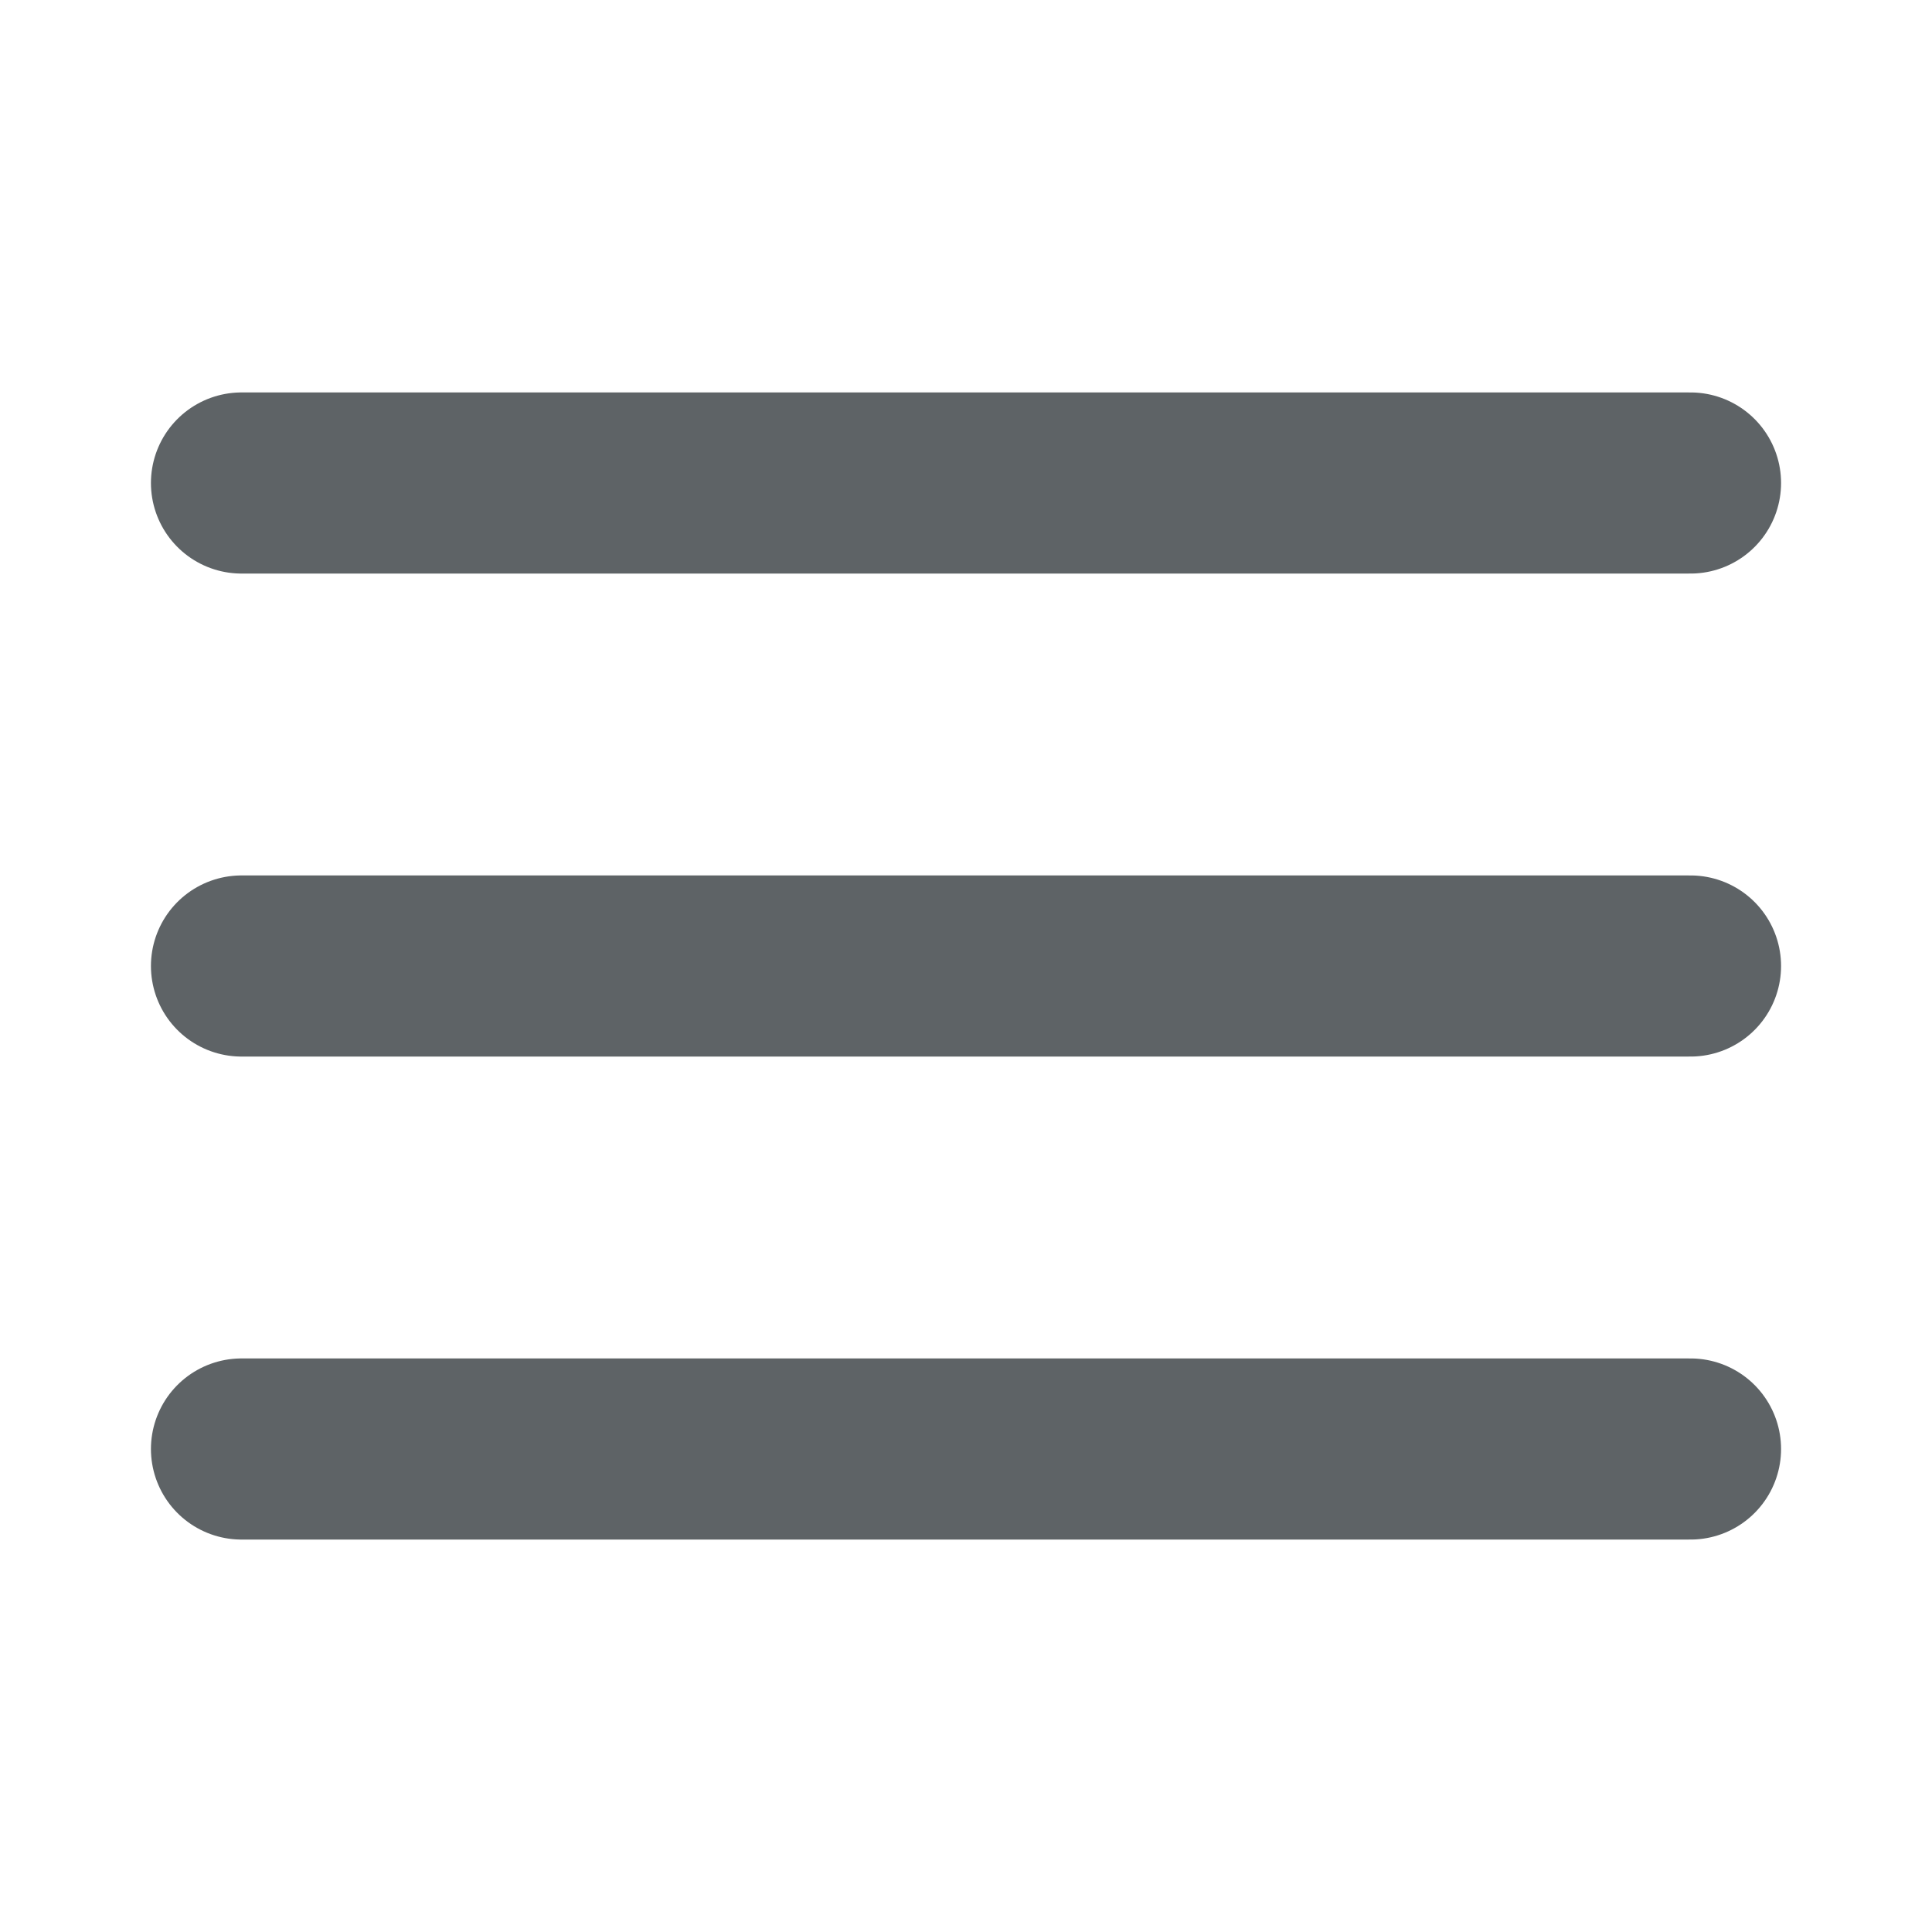
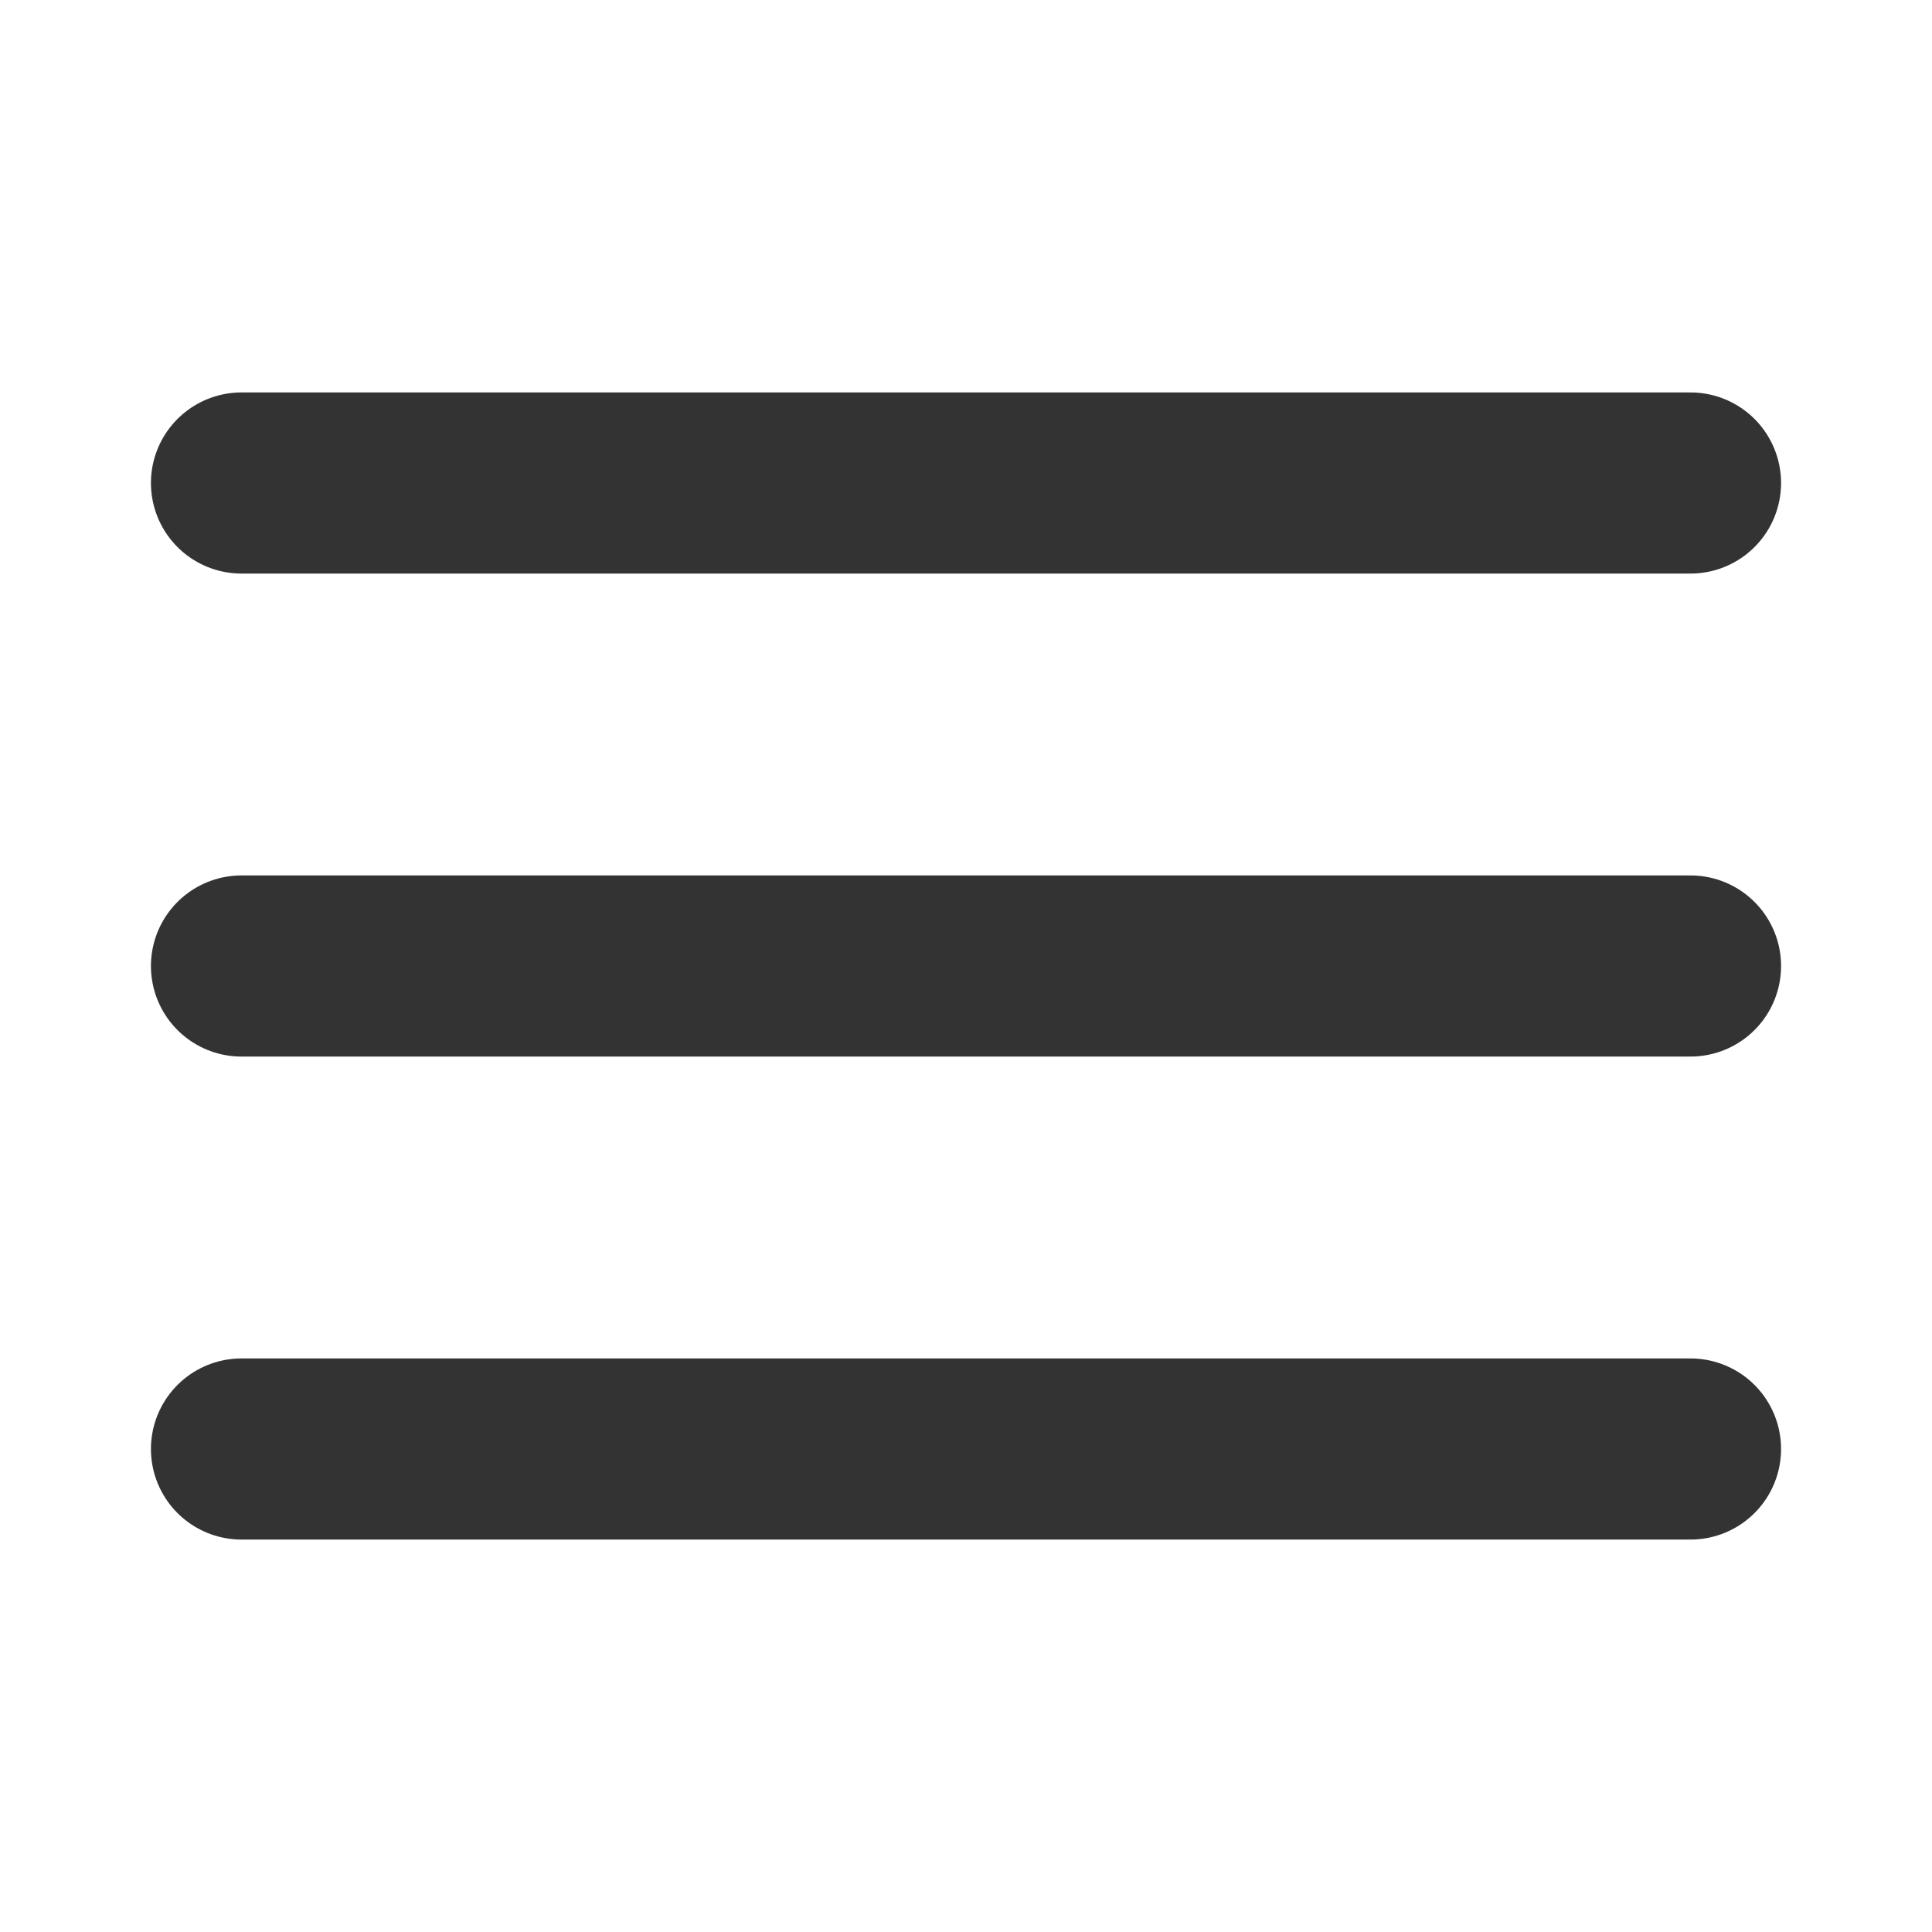
<svg xmlns="http://www.w3.org/2000/svg" width="16" height="16" viewBox="0 0 16 16" fill="none">
-   <path d="M2 8H14" stroke="#5E6366" stroke-width="1.5" stroke-linecap="round" stroke-linejoin="round" />
-   <path d="M2 4H14" stroke="#5E6366" stroke-width="1.5" stroke-linecap="round" stroke-linejoin="round" />
-   <path d="M2 12H14" stroke="#5E6366" stroke-width="1.5" stroke-linecap="round" stroke-linejoin="round" />
+   <path d="M2 8H14" stroke="#333333" stroke-width="1.5" stroke-linecap="round" stroke-linejoin="round" />
+   <path d="M2 4H14" stroke="#333333" stroke-width="1.5" stroke-linecap="round" stroke-linejoin="round" />
+   <path d="M2 12H14" stroke="#333333" stroke-width="1.5" stroke-linecap="round" stroke-linejoin="round" />
</svg>
